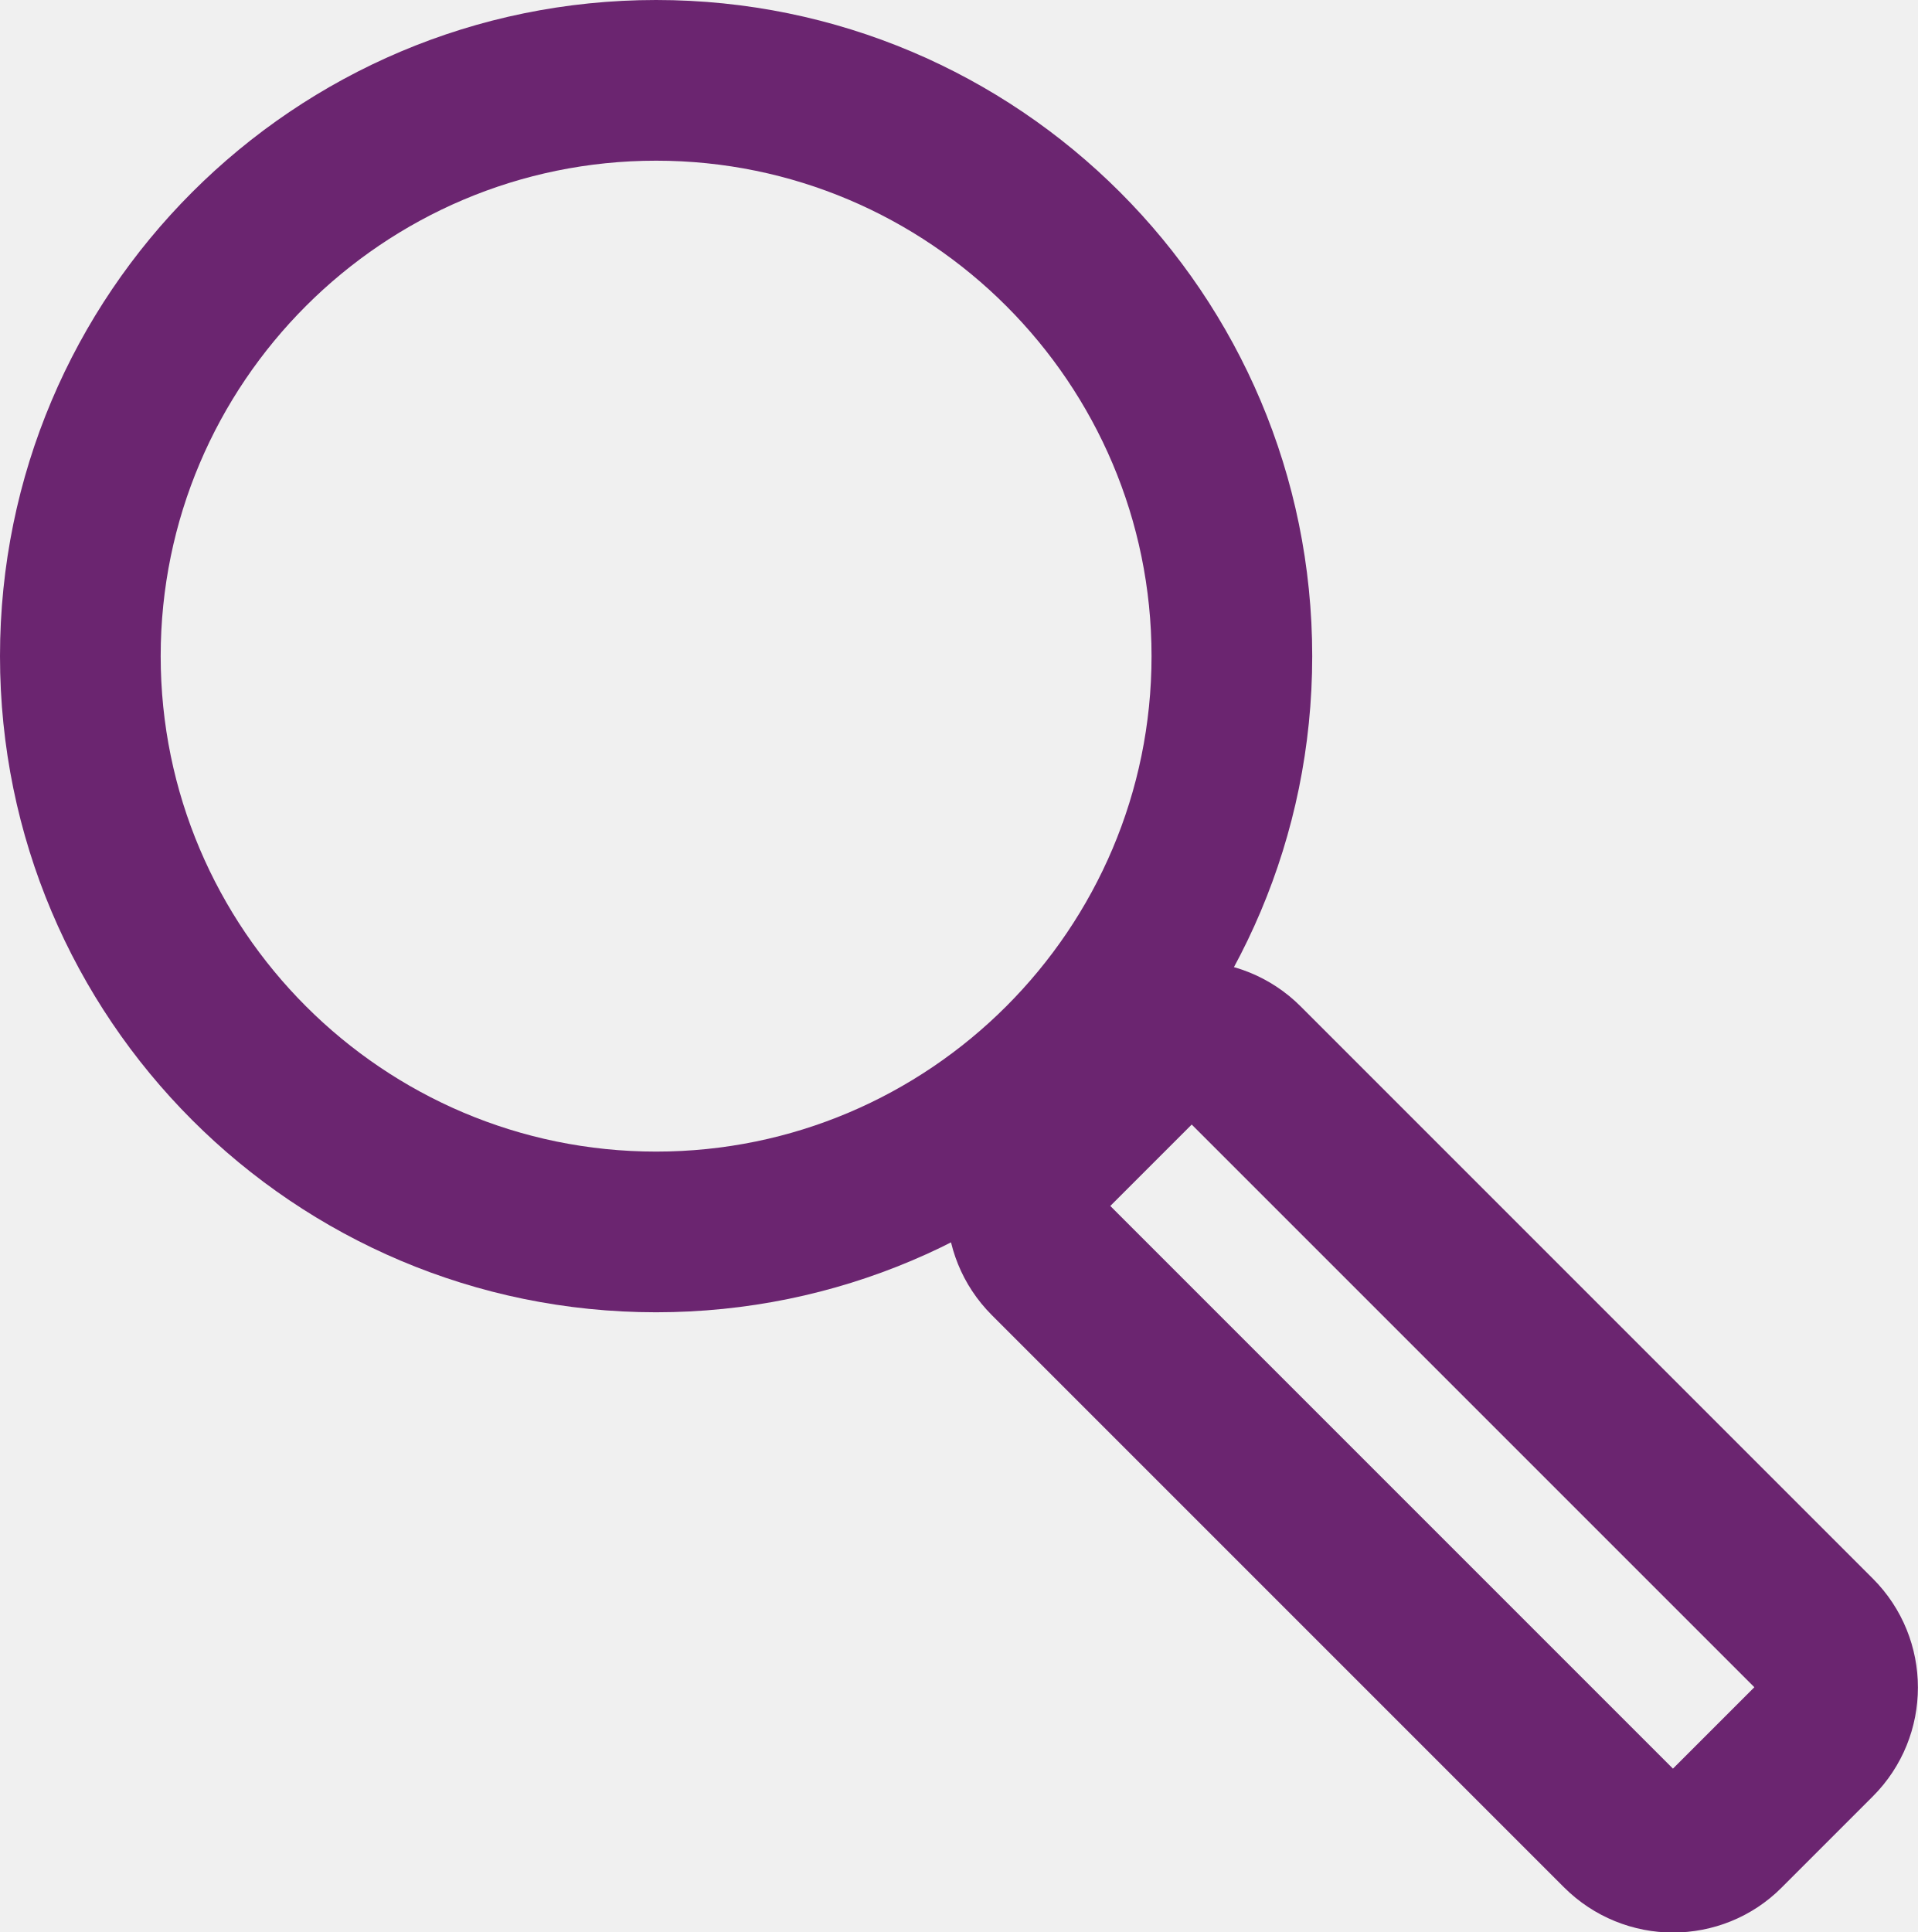
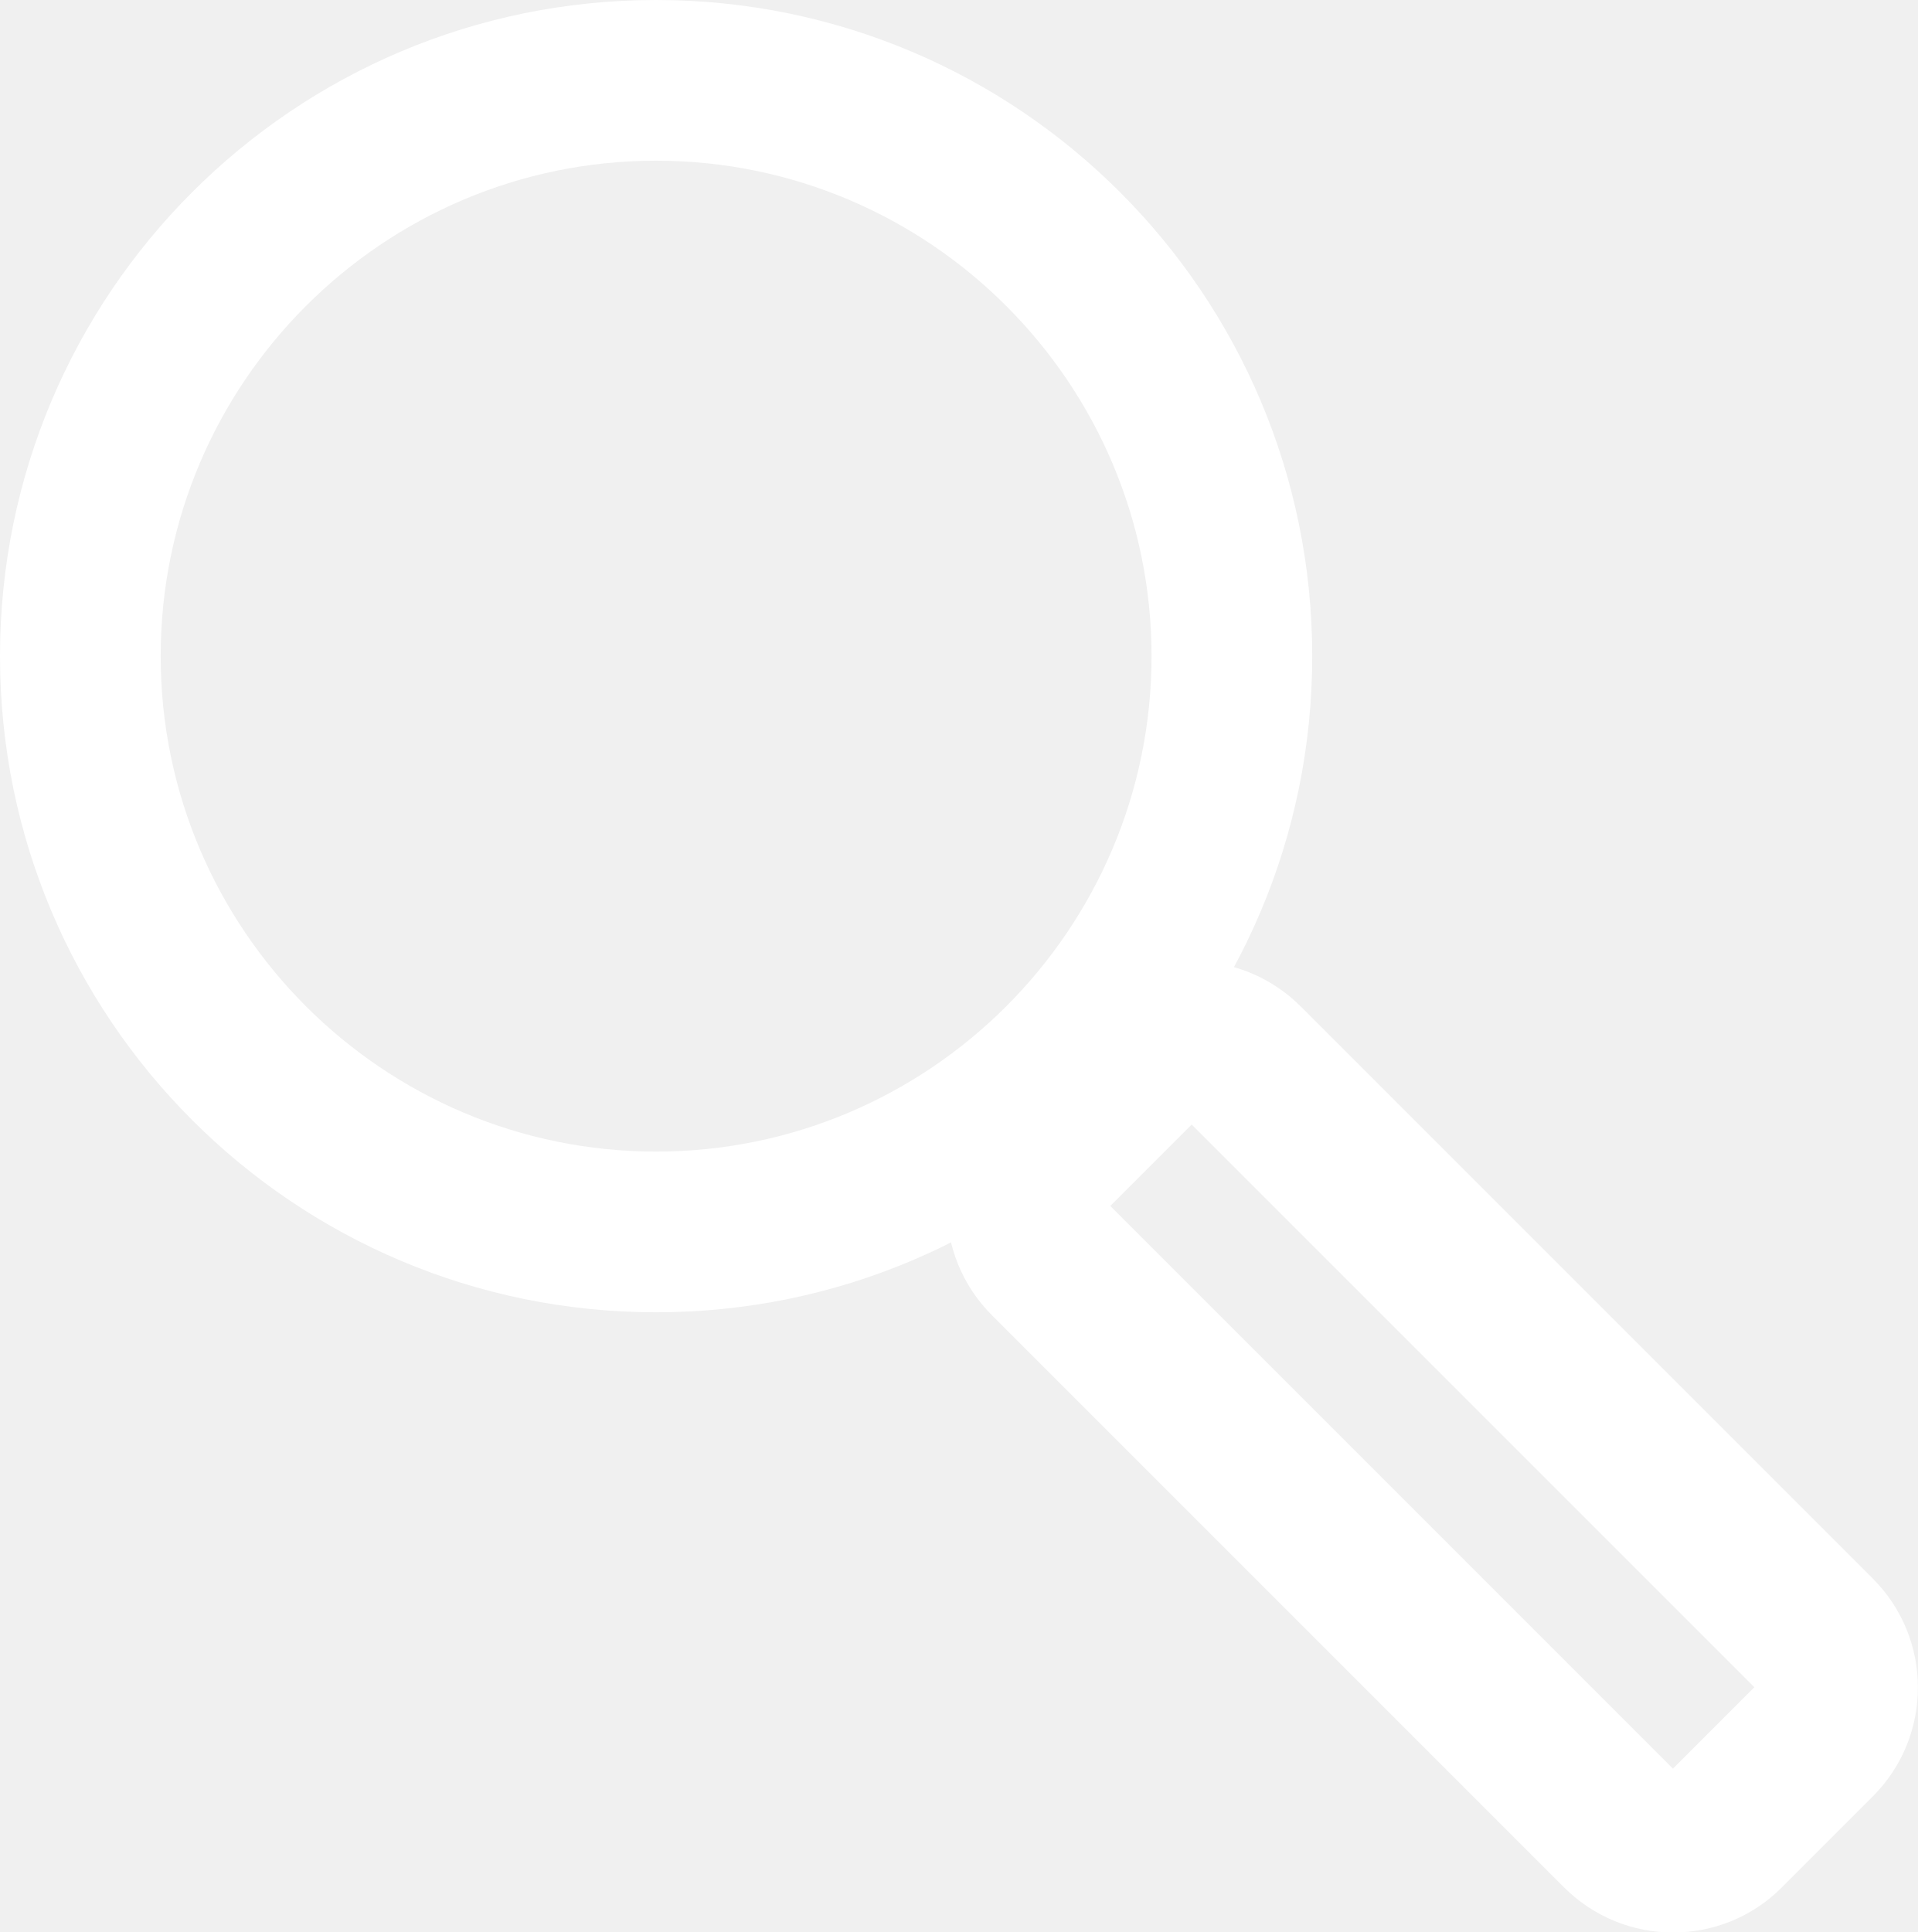
<svg xmlns="http://www.w3.org/2000/svg" id="Layer_1" data-name="Layer 1" viewBox="0 0 71.62 72.14">
  <defs>
    <style>
      .cls-1 {
-         fill: #6b2570;
+         fill: white;
      }
    </style>
  </defs>
  <path class="cls-1" d="M44.5,41.99l21.01,21.01-3.04,3.04-21.01-21.01,3.04-3.04m0-6.1c-1.47,0-2.95,.56-4.07,1.69l-3.39,3.39c-2.25,2.25-2.25,5.89,0,8.14l21.36,21.36c1.12,1.12,2.6,1.69,4.07,1.69s2.95-.56,4.07-1.69l3.39-3.39c2.25-2.25,2.25-5.89,0-8.14l-21.36-21.36c-1.12-1.12-2.6-1.69-4.07-1.69h0Z" />
  <path class="cls-1" d="M24.5,6c10.2,0,18.5,8.3,18.5,18.5s-8.3,18.5-18.5,18.5S6,34.7,6,24.5,14.3,6,24.5,6m0-6C10.97,0,0,10.97,0,24.5s10.97,24.5,24.5,24.5,24.5-10.97,24.5-24.5S38.03,0,24.5,0h0Z" />
</svg>
